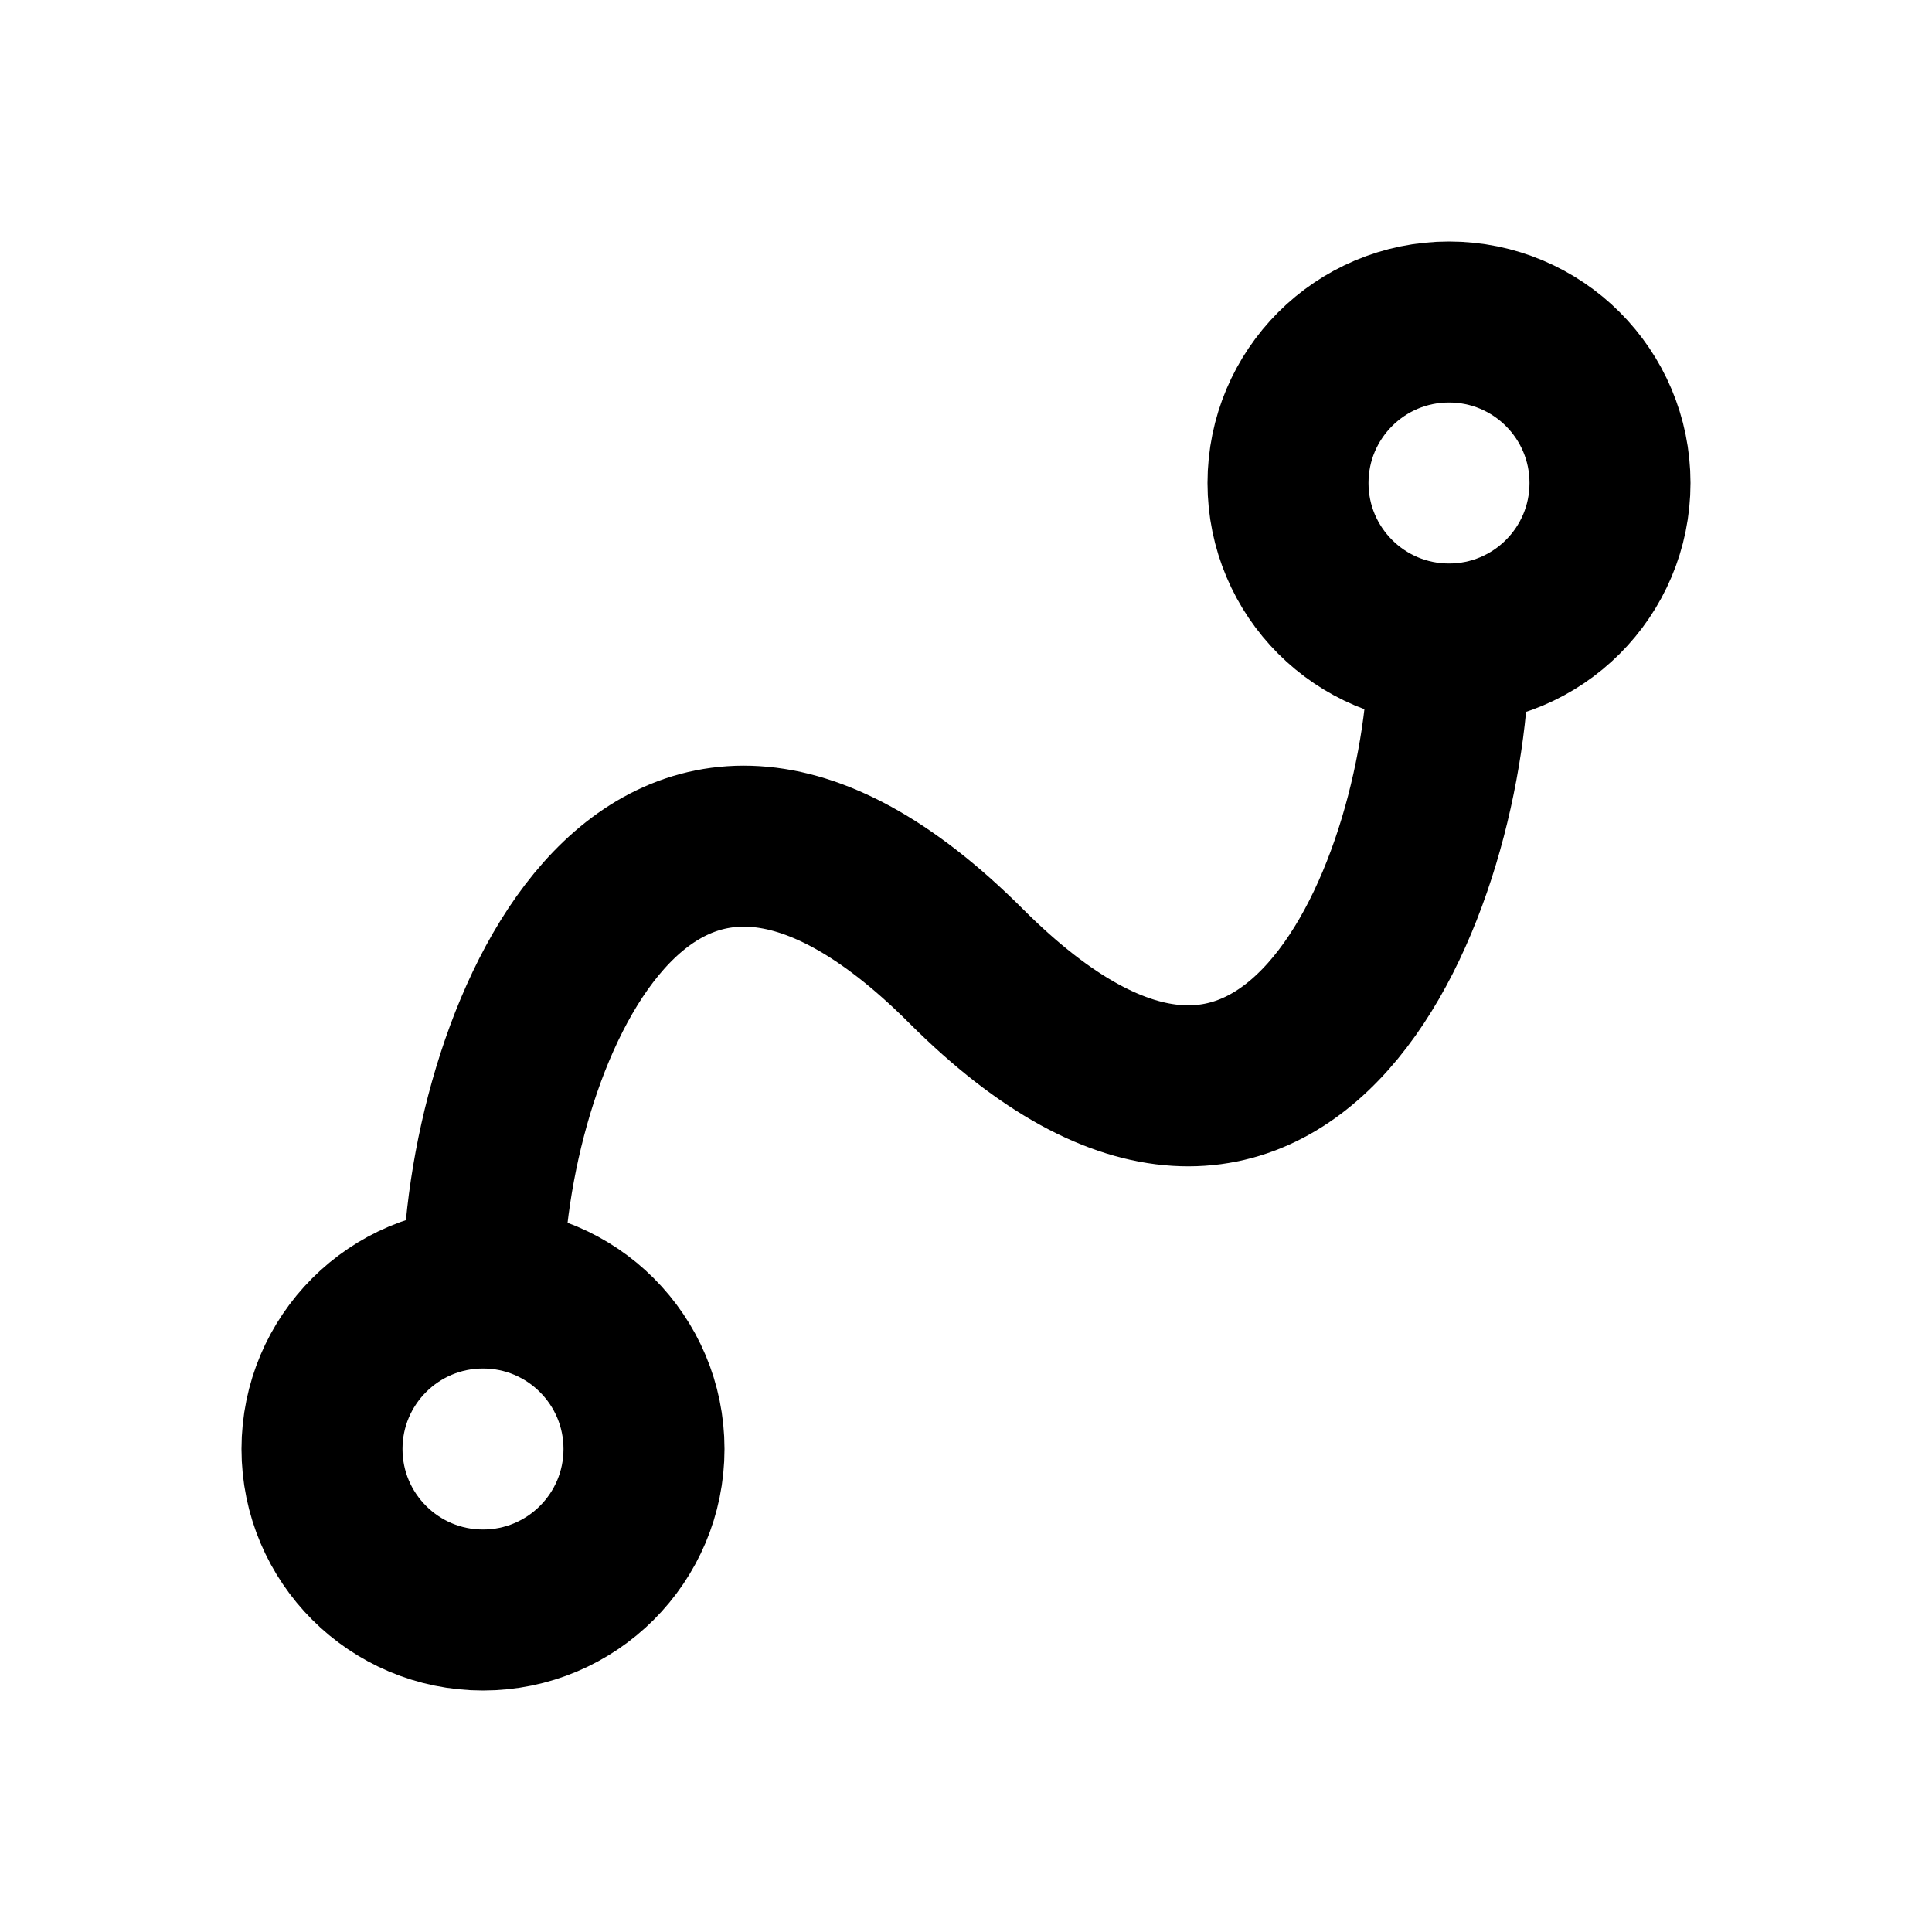
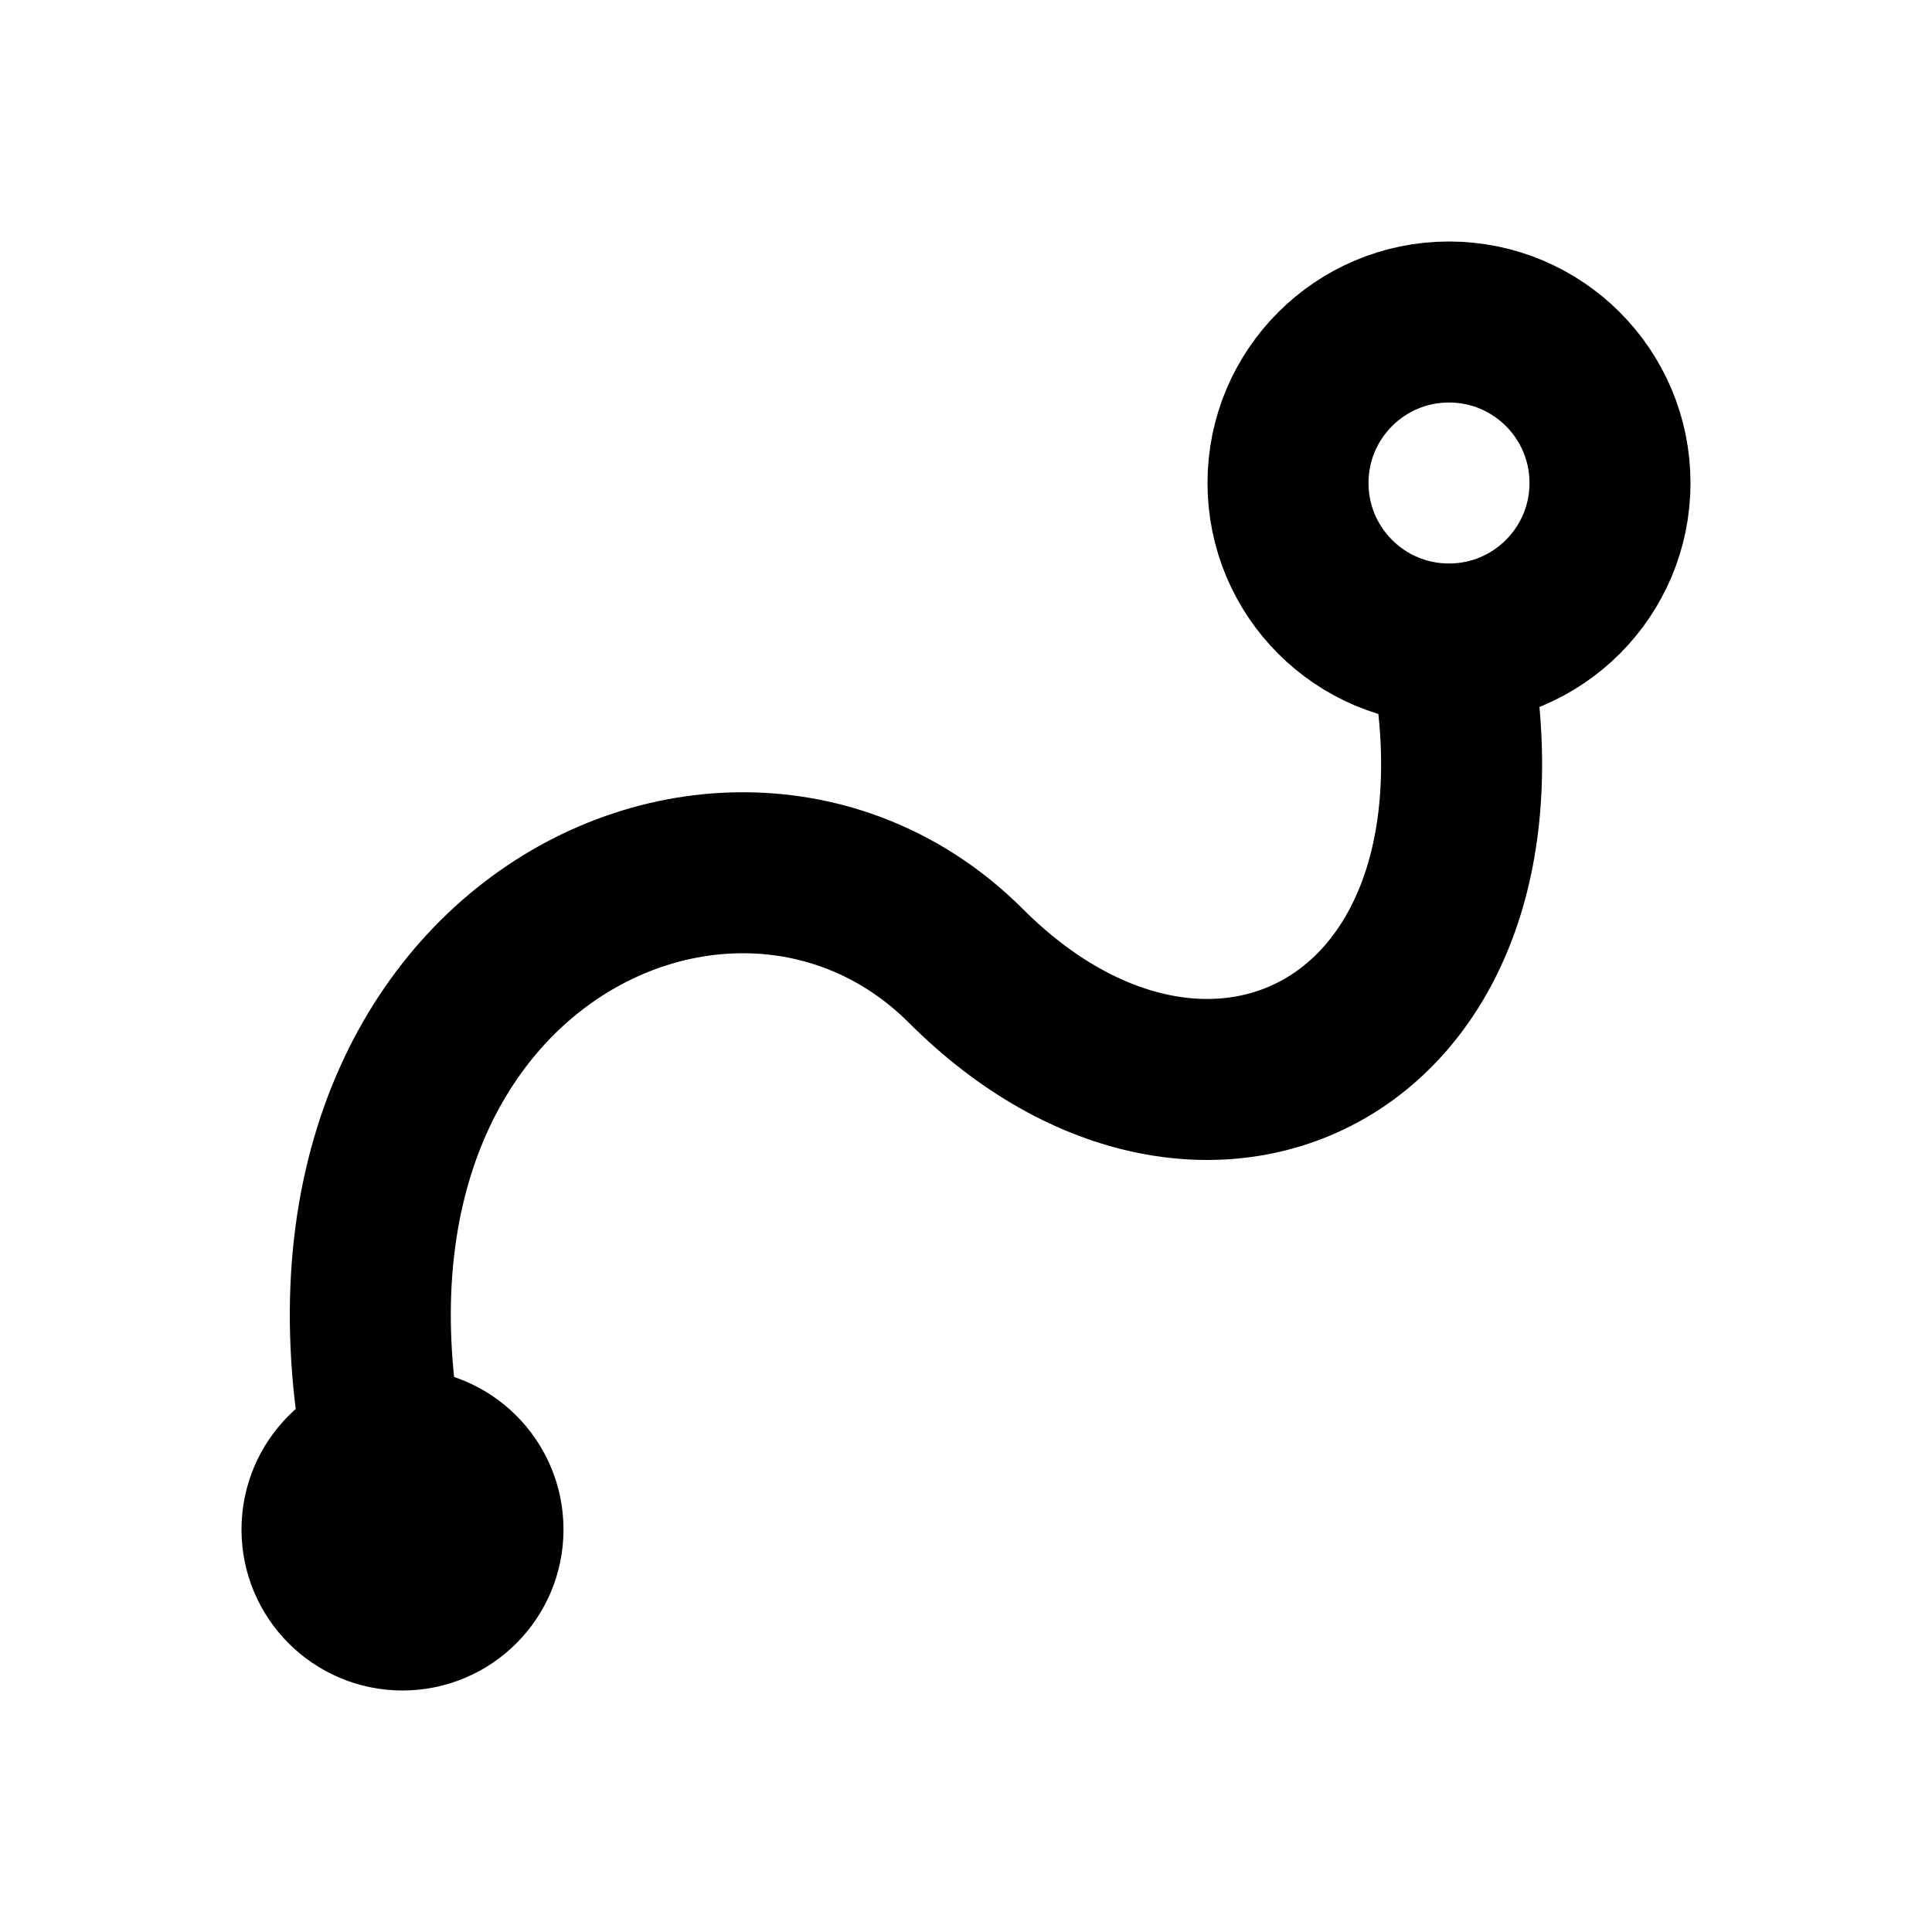
<svg xmlns="http://www.w3.org/2000/svg" width="24" height="24" viewBox="0 0 24 24" fill="none">
-   <rect x="4" y="16" width="4" height="4" rx="2" stroke="black" stroke-width="2" />
+   <rect x="4" y="18" width="2" height="2" rx="1" stroke="black" stroke-width="2" />
  <rect x="16" y="4" width="4" height="4" rx="2" stroke="black" stroke-width="2" />
-   <path d="M6 16C6 13 8 8 12 12C16 16 18 11 18 8" stroke="black" stroke-width="2" />
+   <path d="M5 19C3 12 9 9 12 12C15 15 19 13 18 8" stroke="black" stroke-width="2" />
</svg>
